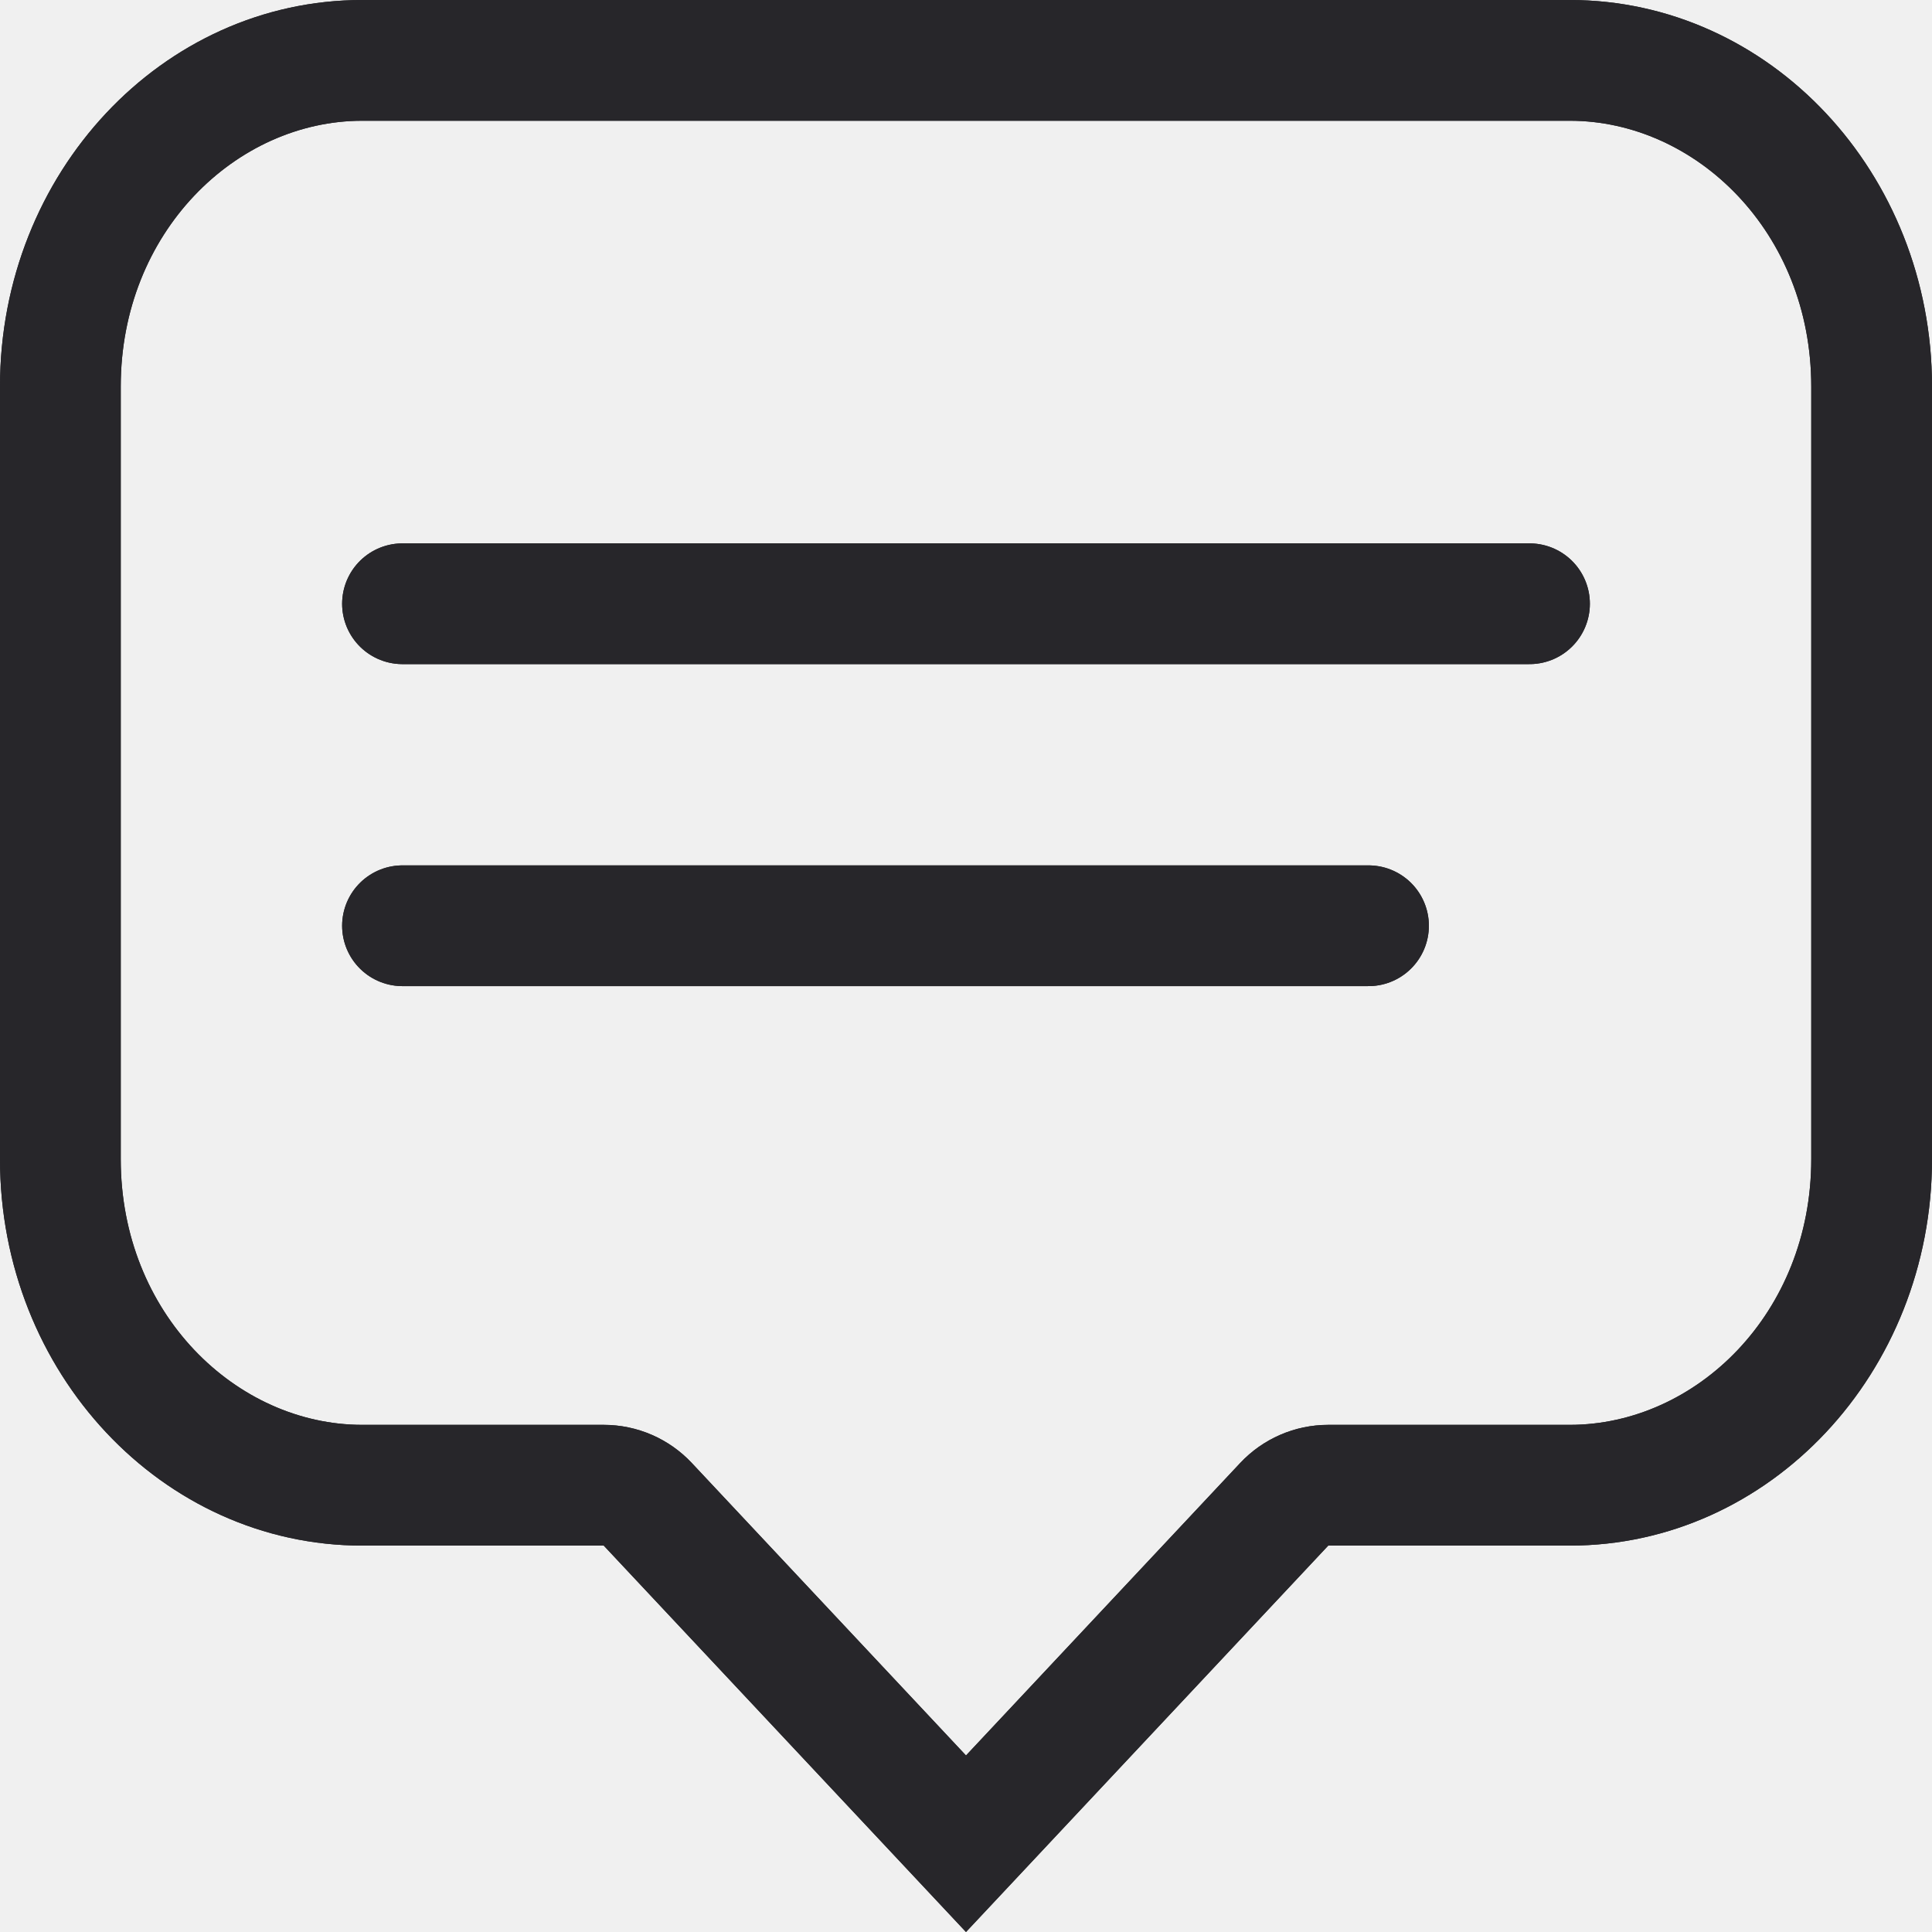
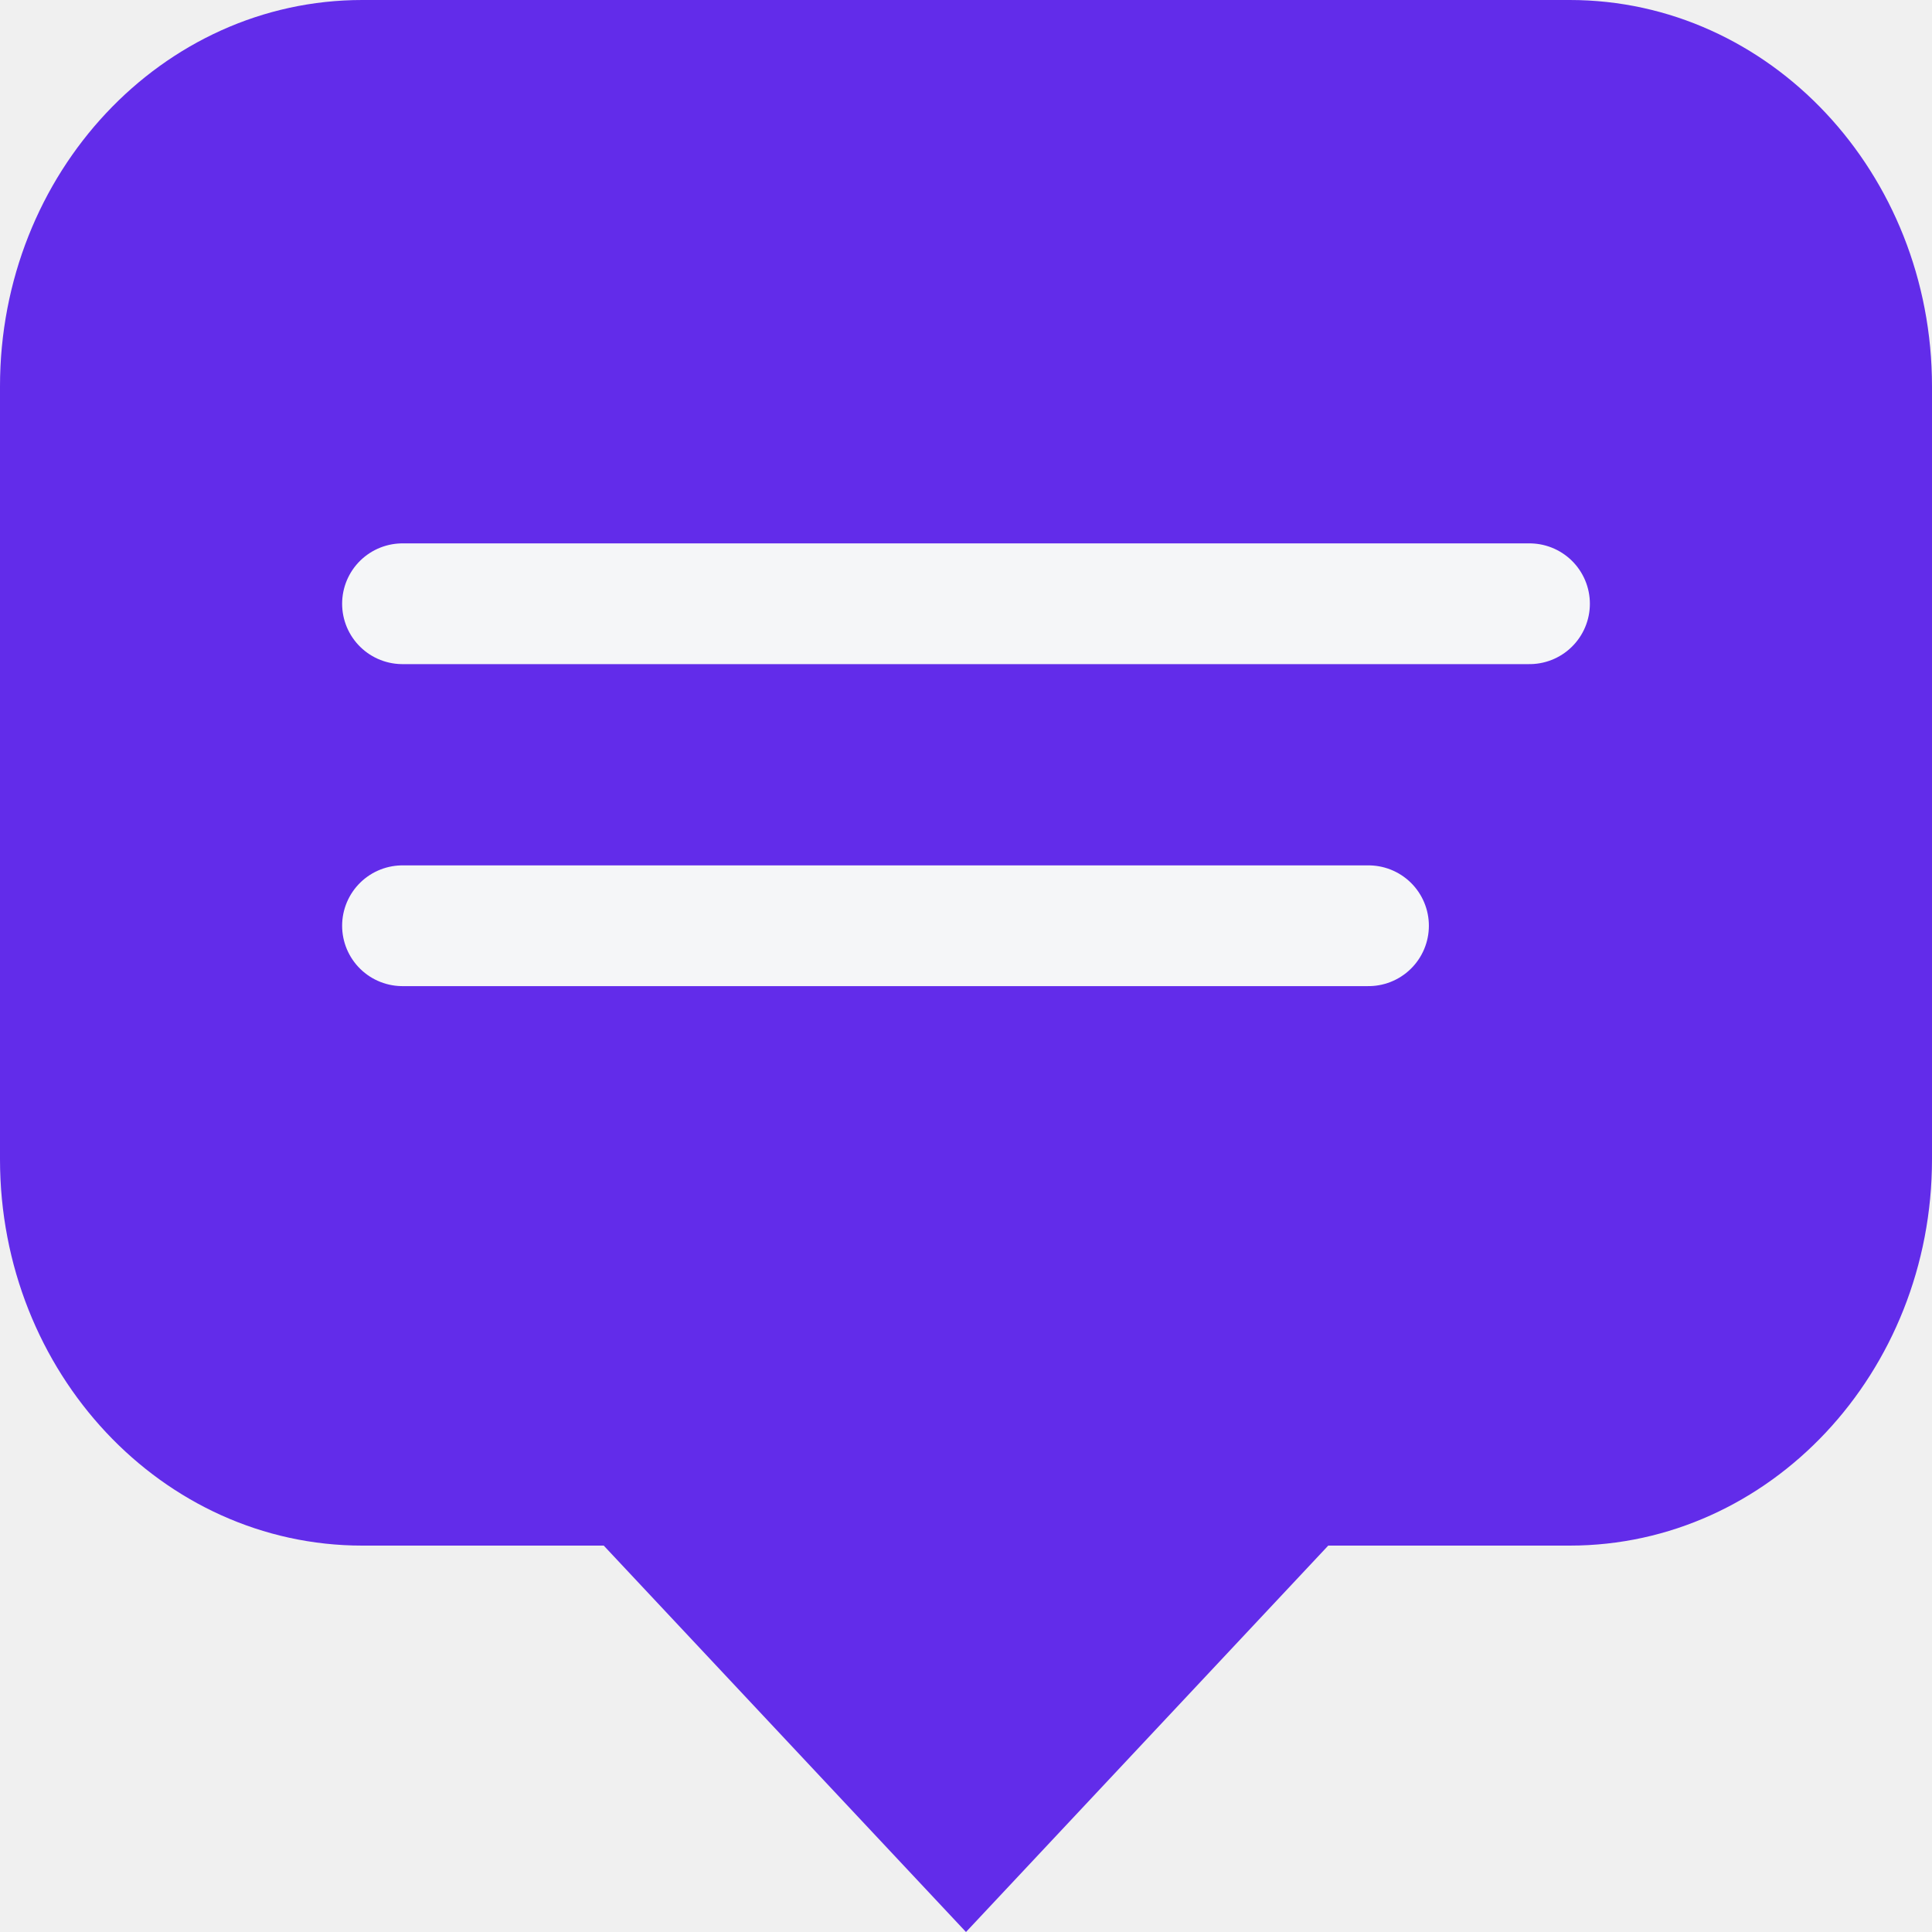
<svg xmlns="http://www.w3.org/2000/svg" width="24" height="24" viewBox="0 0 24 24" fill="none">
-   <mask id="path-1-inside-1_0_1" fill="white">
-     <path fill-rule="evenodd" clip-rule="evenodd" d="M12 24L7.5 19.2H4.5C2.015 19.2 0 17.051 0 14.4V4.8C0 2.149 2.015 0 4.5 0H19.5C21.985 0 24 2.149 24 4.8V14.4C24 17.051 21.985 19.2 19.5 19.2H16.5L12 24" />
-   </mask>
-   <path d="M10.906 25.026C11.472 25.63 12.421 25.661 13.026 25.094C13.63 24.528 13.661 23.578 13.094 22.974L10.906 25.026ZM7.5 19.2L8.594 18.174C8.311 17.872 7.915 17.7 7.5 17.7V19.2ZM16.5 19.2V17.7C16.085 17.7 15.689 17.872 15.406 18.174L16.5 19.2ZM10.906 22.974C10.339 23.578 10.37 24.528 10.974 25.094C11.579 25.661 12.528 25.63 13.094 25.026L10.906 22.974ZM13.094 22.974L8.594 18.174L6.406 20.226L10.906 25.026L13.094 22.974ZM7.5 17.7H4.5V20.7H7.5V17.7ZM4.5 17.7C2.933 17.7 1.5 16.315 1.5 14.4H-1.5C-1.5 17.787 1.097 20.7 4.5 20.7V17.7ZM1.5 14.4V4.8H-1.5V14.4H1.5ZM1.5 4.8C1.5 2.885 2.933 1.5 4.5 1.5V-1.5C1.097 -1.5 -1.5 1.413 -1.5 4.8H1.5ZM4.5 1.5H19.5V-1.5H4.5V1.5ZM19.5 1.5C21.067 1.5 22.5 2.885 22.5 4.8H25.5C25.5 1.413 22.903 -1.5 19.5 -1.5V1.5ZM22.5 4.8V14.4H25.5V4.8H22.5ZM22.5 14.4C22.5 16.315 21.067 17.7 19.5 17.7V20.7C22.903 20.7 25.5 17.787 25.5 14.4H22.5ZM19.5 17.7H16.5V20.7H19.5V17.7ZM15.406 18.174L10.906 22.974L13.094 25.026L17.594 20.226L15.406 18.174Z" fill="#27262A" mask="url(#path-1-inside-1_0_1)" />
-   <path d="M10.906 25.026C11.472 25.63 12.421 25.661 13.026 25.094C13.63 24.528 13.661 23.578 13.094 22.974L10.906 25.026ZM7.5 19.2L8.594 18.174C8.311 17.872 7.915 17.7 7.5 17.7V19.2ZM16.5 19.2V17.7C16.085 17.7 15.689 17.872 15.406 18.174L16.5 19.2ZM10.906 22.974C10.339 23.578 10.37 24.528 10.974 25.094C11.579 25.661 12.528 25.63 13.094 25.026L10.906 22.974ZM13.094 22.974L8.594 18.174L6.406 20.226L10.906 25.026L13.094 22.974ZM7.5 17.7H4.5V20.7H7.5V17.7ZM4.5 17.7C2.933 17.7 1.5 16.315 1.5 14.4H-1.5C-1.5 17.787 1.097 20.7 4.5 20.7V17.7ZM1.5 14.4V4.8H-1.5V14.4H1.5ZM1.5 4.8C1.5 2.885 2.933 1.5 4.5 1.5V-1.5C1.097 -1.5 -1.5 1.413 -1.5 4.8H1.5ZM4.5 1.5H19.5V-1.5H4.5V1.5ZM19.5 1.5C21.067 1.5 22.5 2.885 22.5 4.8H25.5C25.5 1.413 22.903 -1.5 19.5 -1.5V1.5ZM22.5 4.8V14.4H25.5V4.8H22.5ZM22.5 14.4C22.5 16.315 21.067 17.7 19.5 17.7V20.7C22.903 20.7 25.5 17.787 25.5 14.4H22.5ZM19.5 17.7H16.5V20.7H19.5V17.7ZM15.406 18.174L10.906 22.974L13.094 25.026L17.594 20.226L15.406 18.174Z" fill="#27262A" mask="url(#path-1-inside-1_0_1)" />
-   <path d="M5 7.5H19" stroke="#27262A" stroke-width="1.5" stroke-linecap="round" stroke-linejoin="round" />
-   <path d="M5 7.5H19" stroke="#27262A" stroke-width="1.5" stroke-linecap="round" stroke-linejoin="round" />
-   <path d="M5 11.5H17" stroke="#27262A" stroke-width="1.5" stroke-linecap="round" stroke-linejoin="round" />
-   <path d="M5 11.5H17" stroke="#27262A" stroke-width="1.5" stroke-linecap="round" stroke-linejoin="round" />
+   <path fill-rule="evenodd" clip-rule="evenodd" d="M12 24L7.5 19.2H4.5C2.015 19.2 0 17.051 0 14.4V4.8C0 2.149 2.015 0 4.5 0H19.5C21.985 0 24 2.149 24 4.8V14.4C24 17.051 21.985 19.2 19.5 19.2H16.5L12 24" fill="#622CEA" />
+   <path d="M5 7.5H19" stroke="#F5F6F8" stroke-width="1.5" stroke-linecap="round" stroke-linejoin="round" />
+   <path d="M5 11.5H17" stroke="#F5F6F8" stroke-width="1.5" stroke-linecap="round" stroke-linejoin="round" />
</svg>
